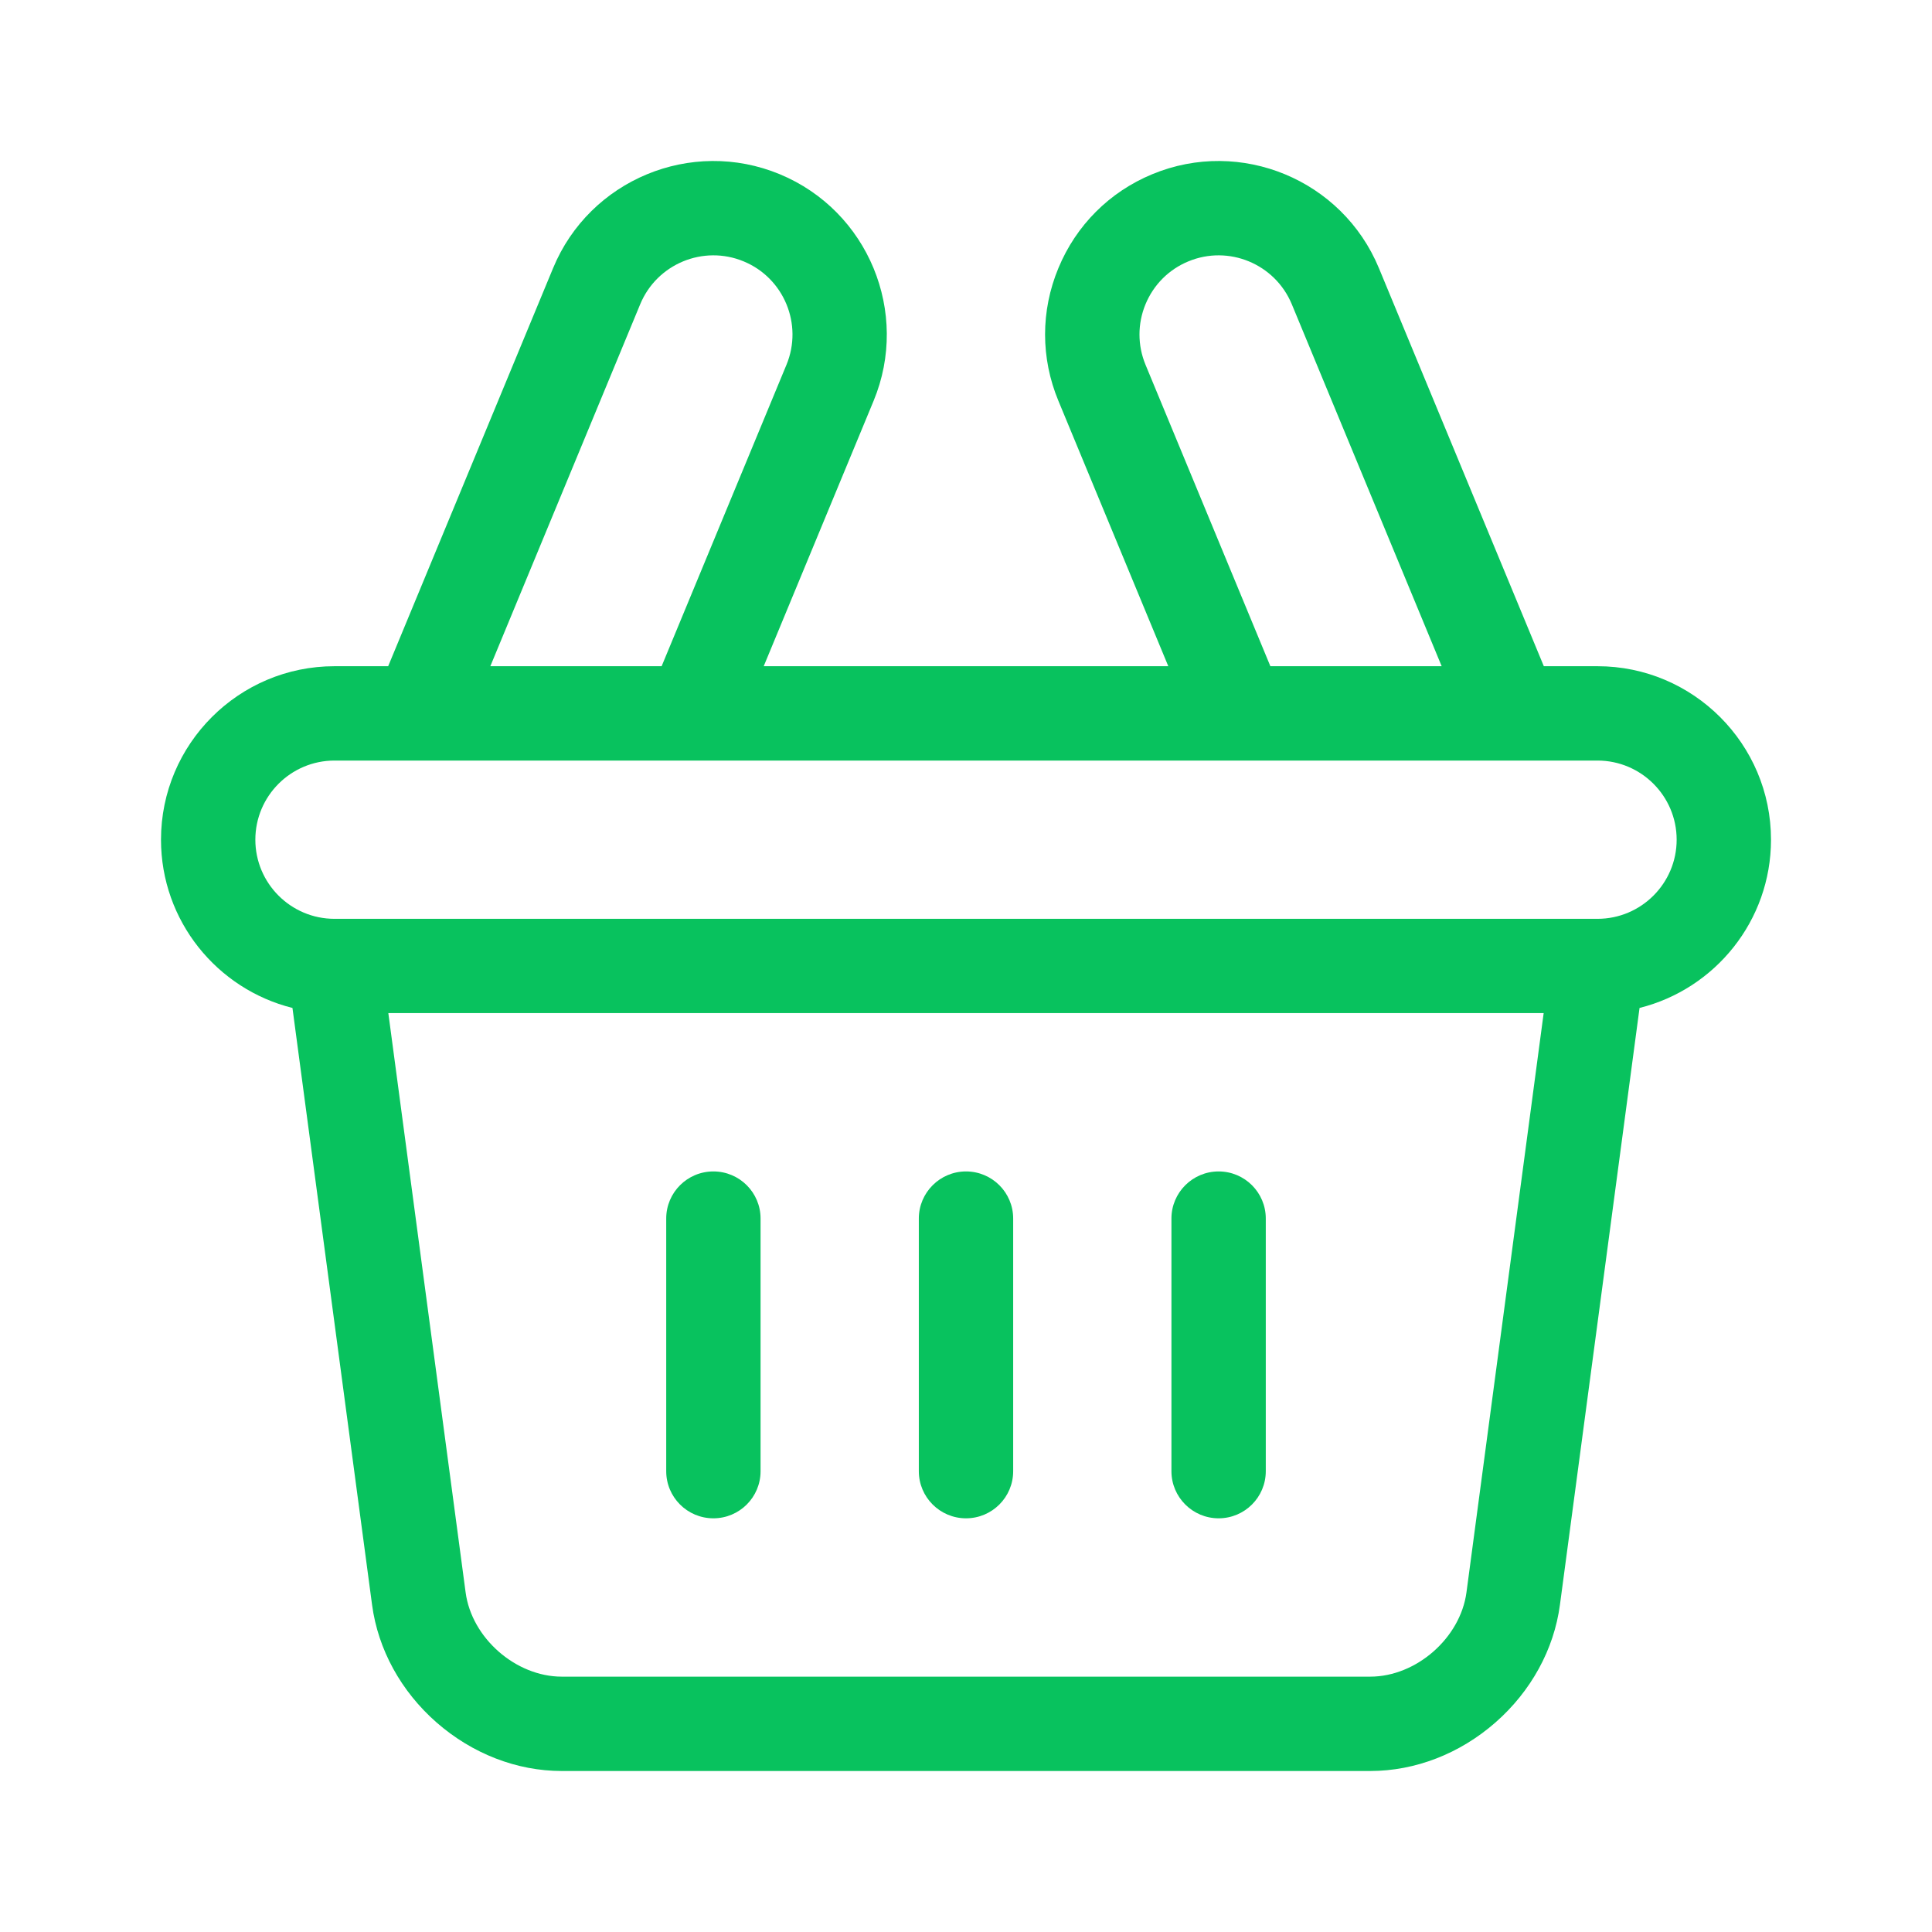
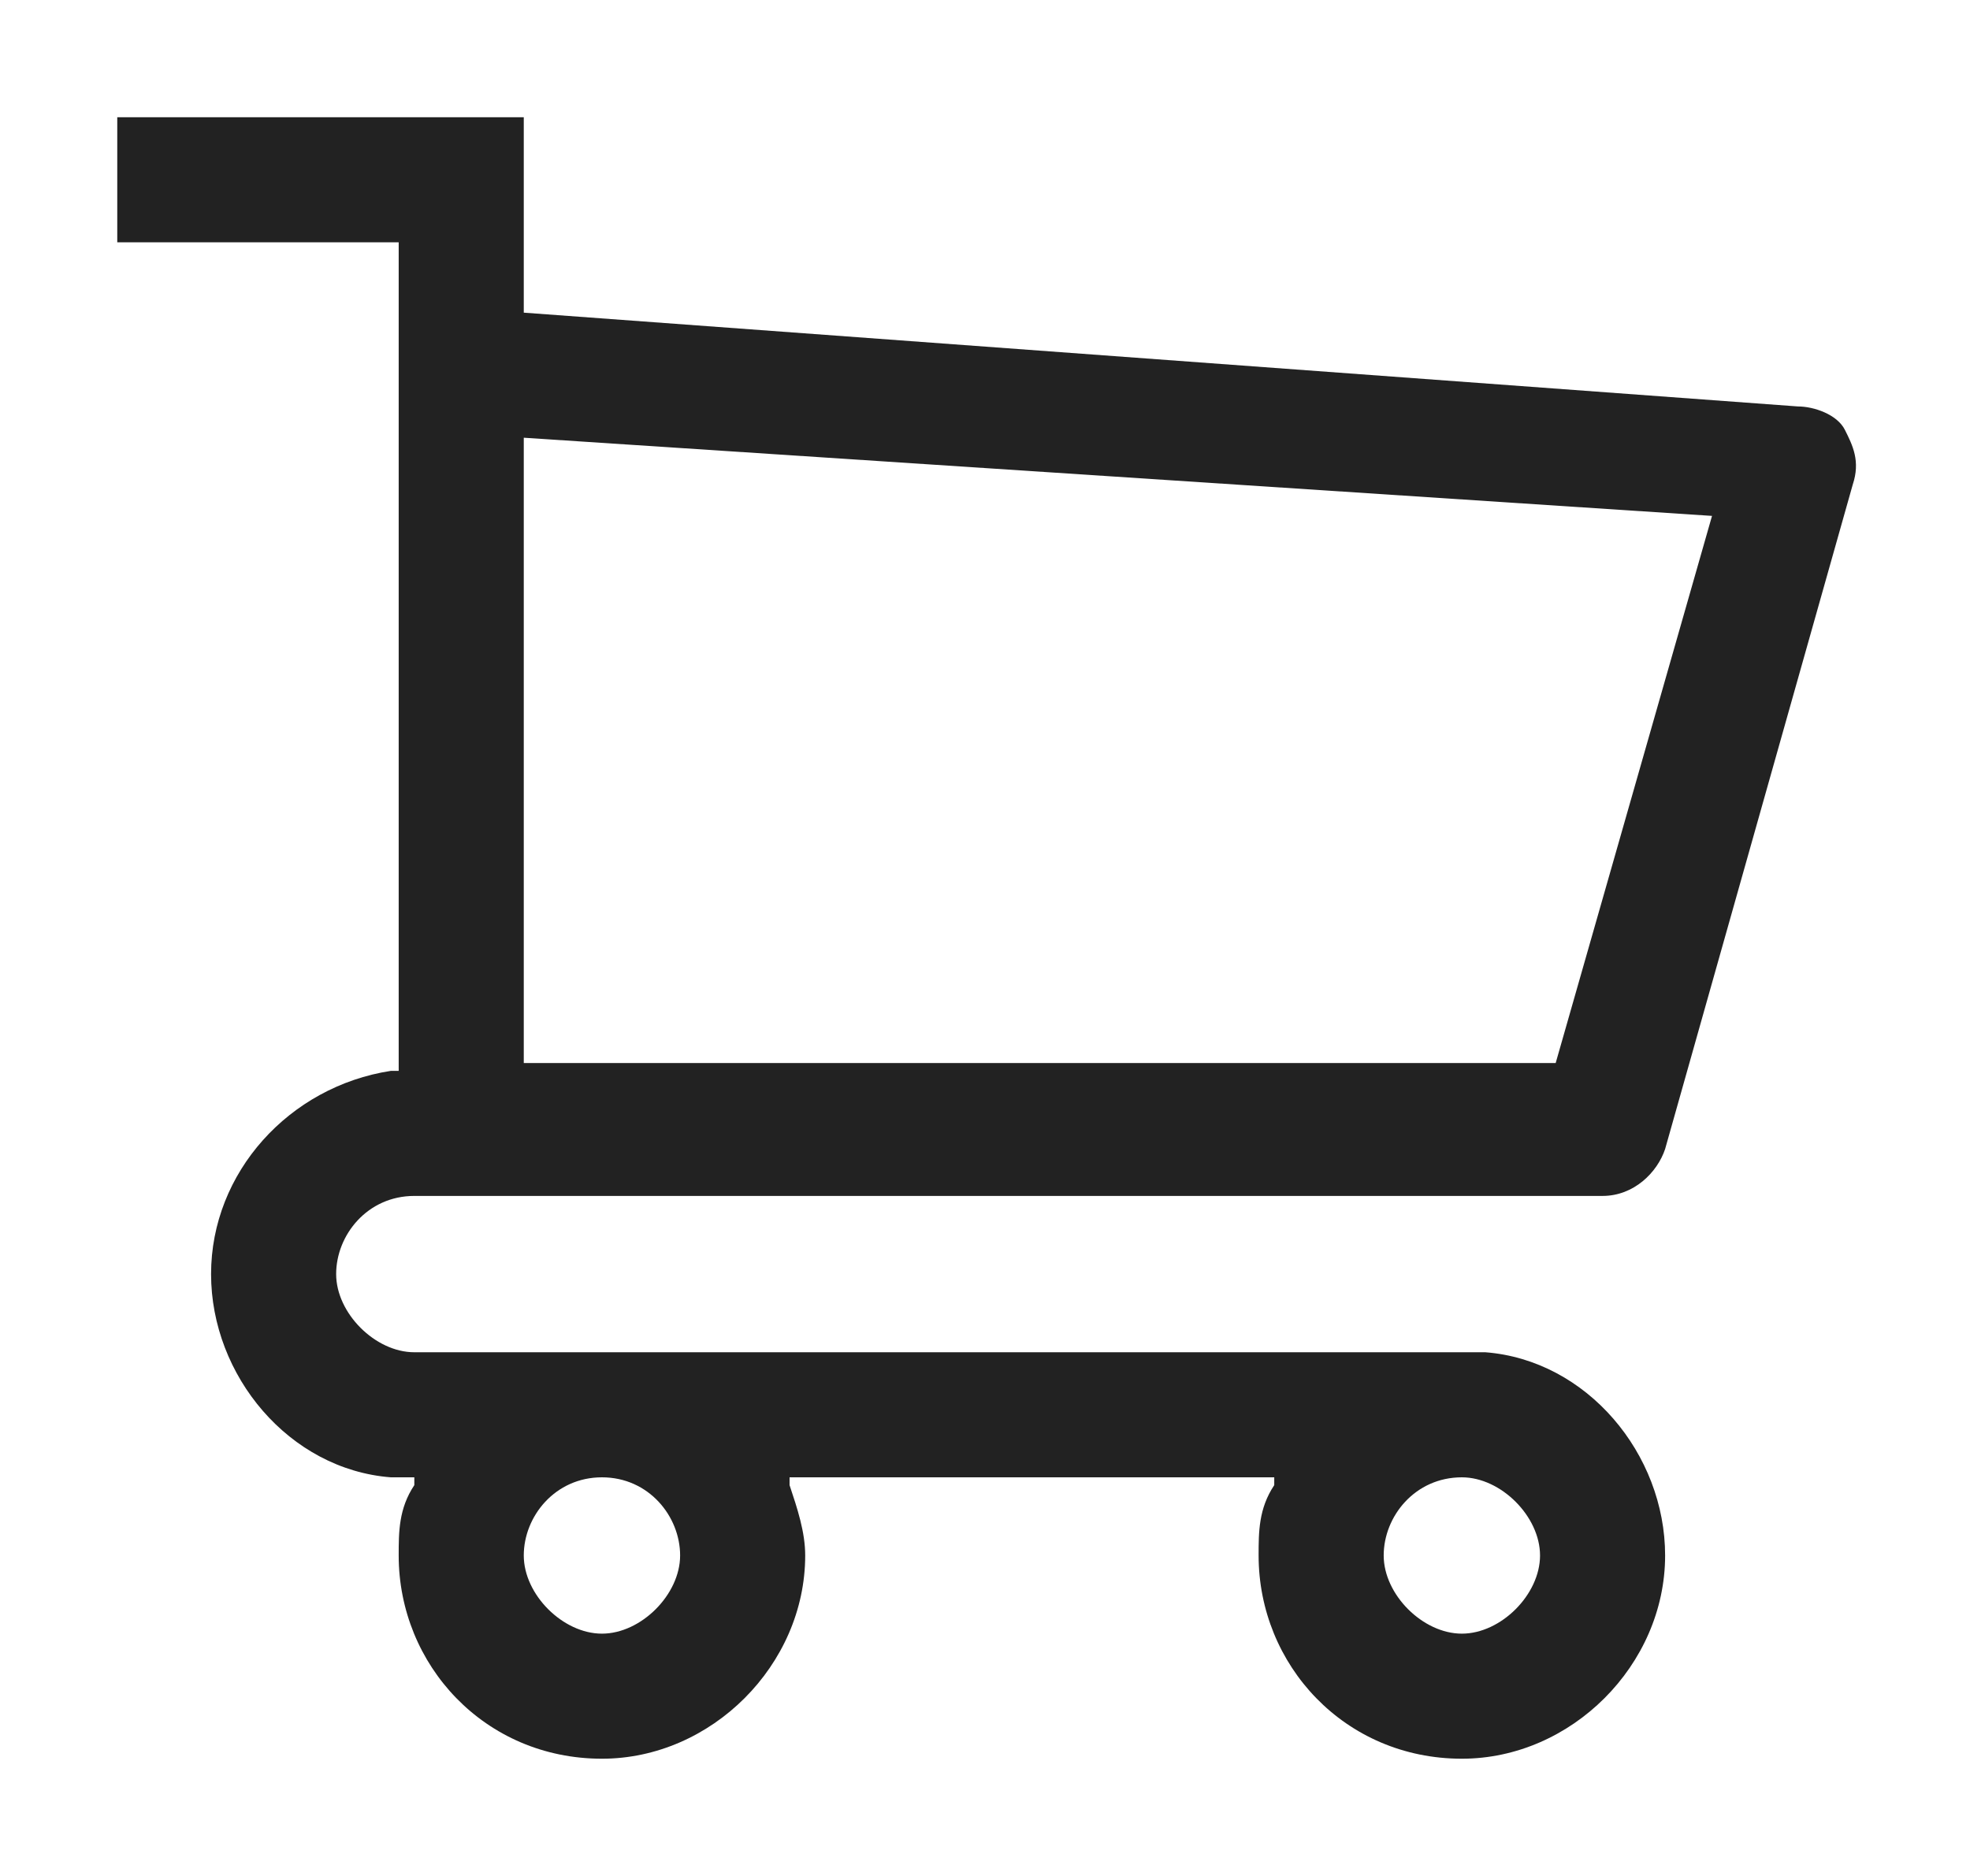
- <svg xmlns="http://www.w3.org/2000/svg" width="24" height="24" viewBox="0 0 24 24" fill="none">
-   <mask id="mask0_0_925" style="mask-type:alpha" maskUnits="userSpaceOnUse" x="2" y="2" width="20" height="20">
-     <path fill-rule="evenodd" clip-rule="evenodd" d="M22 10.431C22 9.242 21.033 8.276 19.845 8.276H19.178L17.129 3.33C16.674 2.233 15.412 1.709 14.314 2.164C13.782 2.384 13.368 2.799 13.148 3.33C12.927 3.862 12.927 4.448 13.148 4.98L14.513 8.276H9.487L10.852 4.98C11.307 3.882 10.784 2.619 9.686 2.164C8.588 1.709 7.325 2.233 6.871 3.33L4.822 8.276H4.155C2.967 8.276 2 9.242 2 10.431C2 11.439 2.696 12.287 3.633 12.521L4.622 19.936C4.696 20.49 4.981 21.01 5.424 21.398C5.868 21.786 6.42 22 6.979 22H17.021C17.58 22 18.133 21.786 18.576 21.398C19.019 21.01 19.304 20.49 19.378 19.936L20.367 12.521C21.304 12.287 22 11.439 22 10.431ZM14.23 4.531C14.13 4.289 14.13 4.021 14.23 3.779C14.331 3.536 14.52 3.347 14.762 3.247C15.263 3.039 15.839 3.278 16.047 3.779L17.909 8.276H15.781L14.23 4.531ZM9.238 3.247C8.737 3.039 8.161 3.278 7.953 3.779L6.091 8.276H8.219L9.77 4.531C9.977 4.03 9.739 3.454 9.238 3.247ZM18.217 19.781C18.141 20.348 17.593 20.828 17.021 20.828H6.979C6.407 20.828 5.859 20.348 5.784 19.781L4.824 12.585H19.176L18.217 19.781ZM4.155 11.414H19.845C20.387 11.414 20.828 10.973 20.828 10.431C20.828 9.889 20.387 9.448 19.845 9.448H18.79L18.786 9.448L18.782 9.448H15.389H15.383H8.616H8.612H5.218L5.214 9.448L5.21 9.448H4.155C3.613 9.448 3.172 9.889 3.172 10.431C3.172 10.973 3.613 11.414 4.155 11.414Z" fill="black" />
-     <path d="M12 14.552C11.677 14.552 11.414 14.814 11.414 15.137V18.276C11.414 18.599 11.677 18.861 12 18.861C12.324 18.861 12.586 18.599 12.586 18.276V15.137C12.586 14.814 12.324 14.552 12 14.552Z" fill="black" />
-     <path d="M15.138 14.552C14.815 14.552 14.552 14.814 14.552 15.137V18.276C14.552 18.599 14.815 18.861 15.138 18.861C15.462 18.861 15.724 18.599 15.724 18.276V15.137C15.724 14.814 15.462 14.552 15.138 14.552Z" fill="black" />
-     <path d="M8.862 14.552C8.538 14.552 8.276 14.814 8.276 15.137V18.276C8.276 18.599 8.538 18.861 8.862 18.861C9.186 18.861 9.448 18.599 9.448 18.276V15.137C9.448 14.814 9.186 14.552 8.862 14.552Z" fill="black" />
-   </mask>
-   <g mask="url(#mask0_0_925)">
-     <rect x="-4" y="-5" width="34" height="34" fill="#08C25E" />
-   </g>
+ <svg xmlns="http://www.w3.org/2000/svg" width="21" height="20" viewBox="0 0 24 24" fill="none">
+   <path d="M18.1,22.5c-1.5,0-2.6-1.2-2.6-2.6c0-0.3,0-0.6,0.2-0.9l0-0.1H9.5l0,0.1c0.1,0.3,0.2,0.6,0.2,0.9 c0,1.4-1.2,2.6-2.6,2.6c-1.5,0-2.6-1.2-2.6-2.6c0-0.3,0-0.6,0.2-0.9l0-0.1H4.5l-0.1,0c-1.3-0.1-2.3-1.3-2.3-2.6s1-2.4,2.3-2.6l0.1,0 V3.1H0.9V1.5h5.2V4l16.3,1.2c0.2,0,0.5,0.1,0.6,0.3c0.1,0.2,0.2,0.4,0.1,0.7l-2.4,8.5c-0.1,0.3-0.4,0.6-0.8,0.6H4.7 c-0.6,0-1,0.5-1,1s0.5,1,1,1h13.6l0.1,0c1.3,0.1,2.3,1.3,2.3,2.6C20.7,21.3,19.5,22.5,18.1,22.5z M18.1,18.9c-0.6,0-1,0.5-1,1 s0.5,1,1,1s1-0.5,1-1S18.6,18.9,18.1,18.9z M7.1,18.9c-0.6,0-1,0.5-1,1s0.5,1,1,1s1-0.5,1-1S7.7,18.9,7.1,18.9z M6.1,13.6h13.2l2-7 L6.1,5.6V13.6z" fill="#222222" />
</svg>
